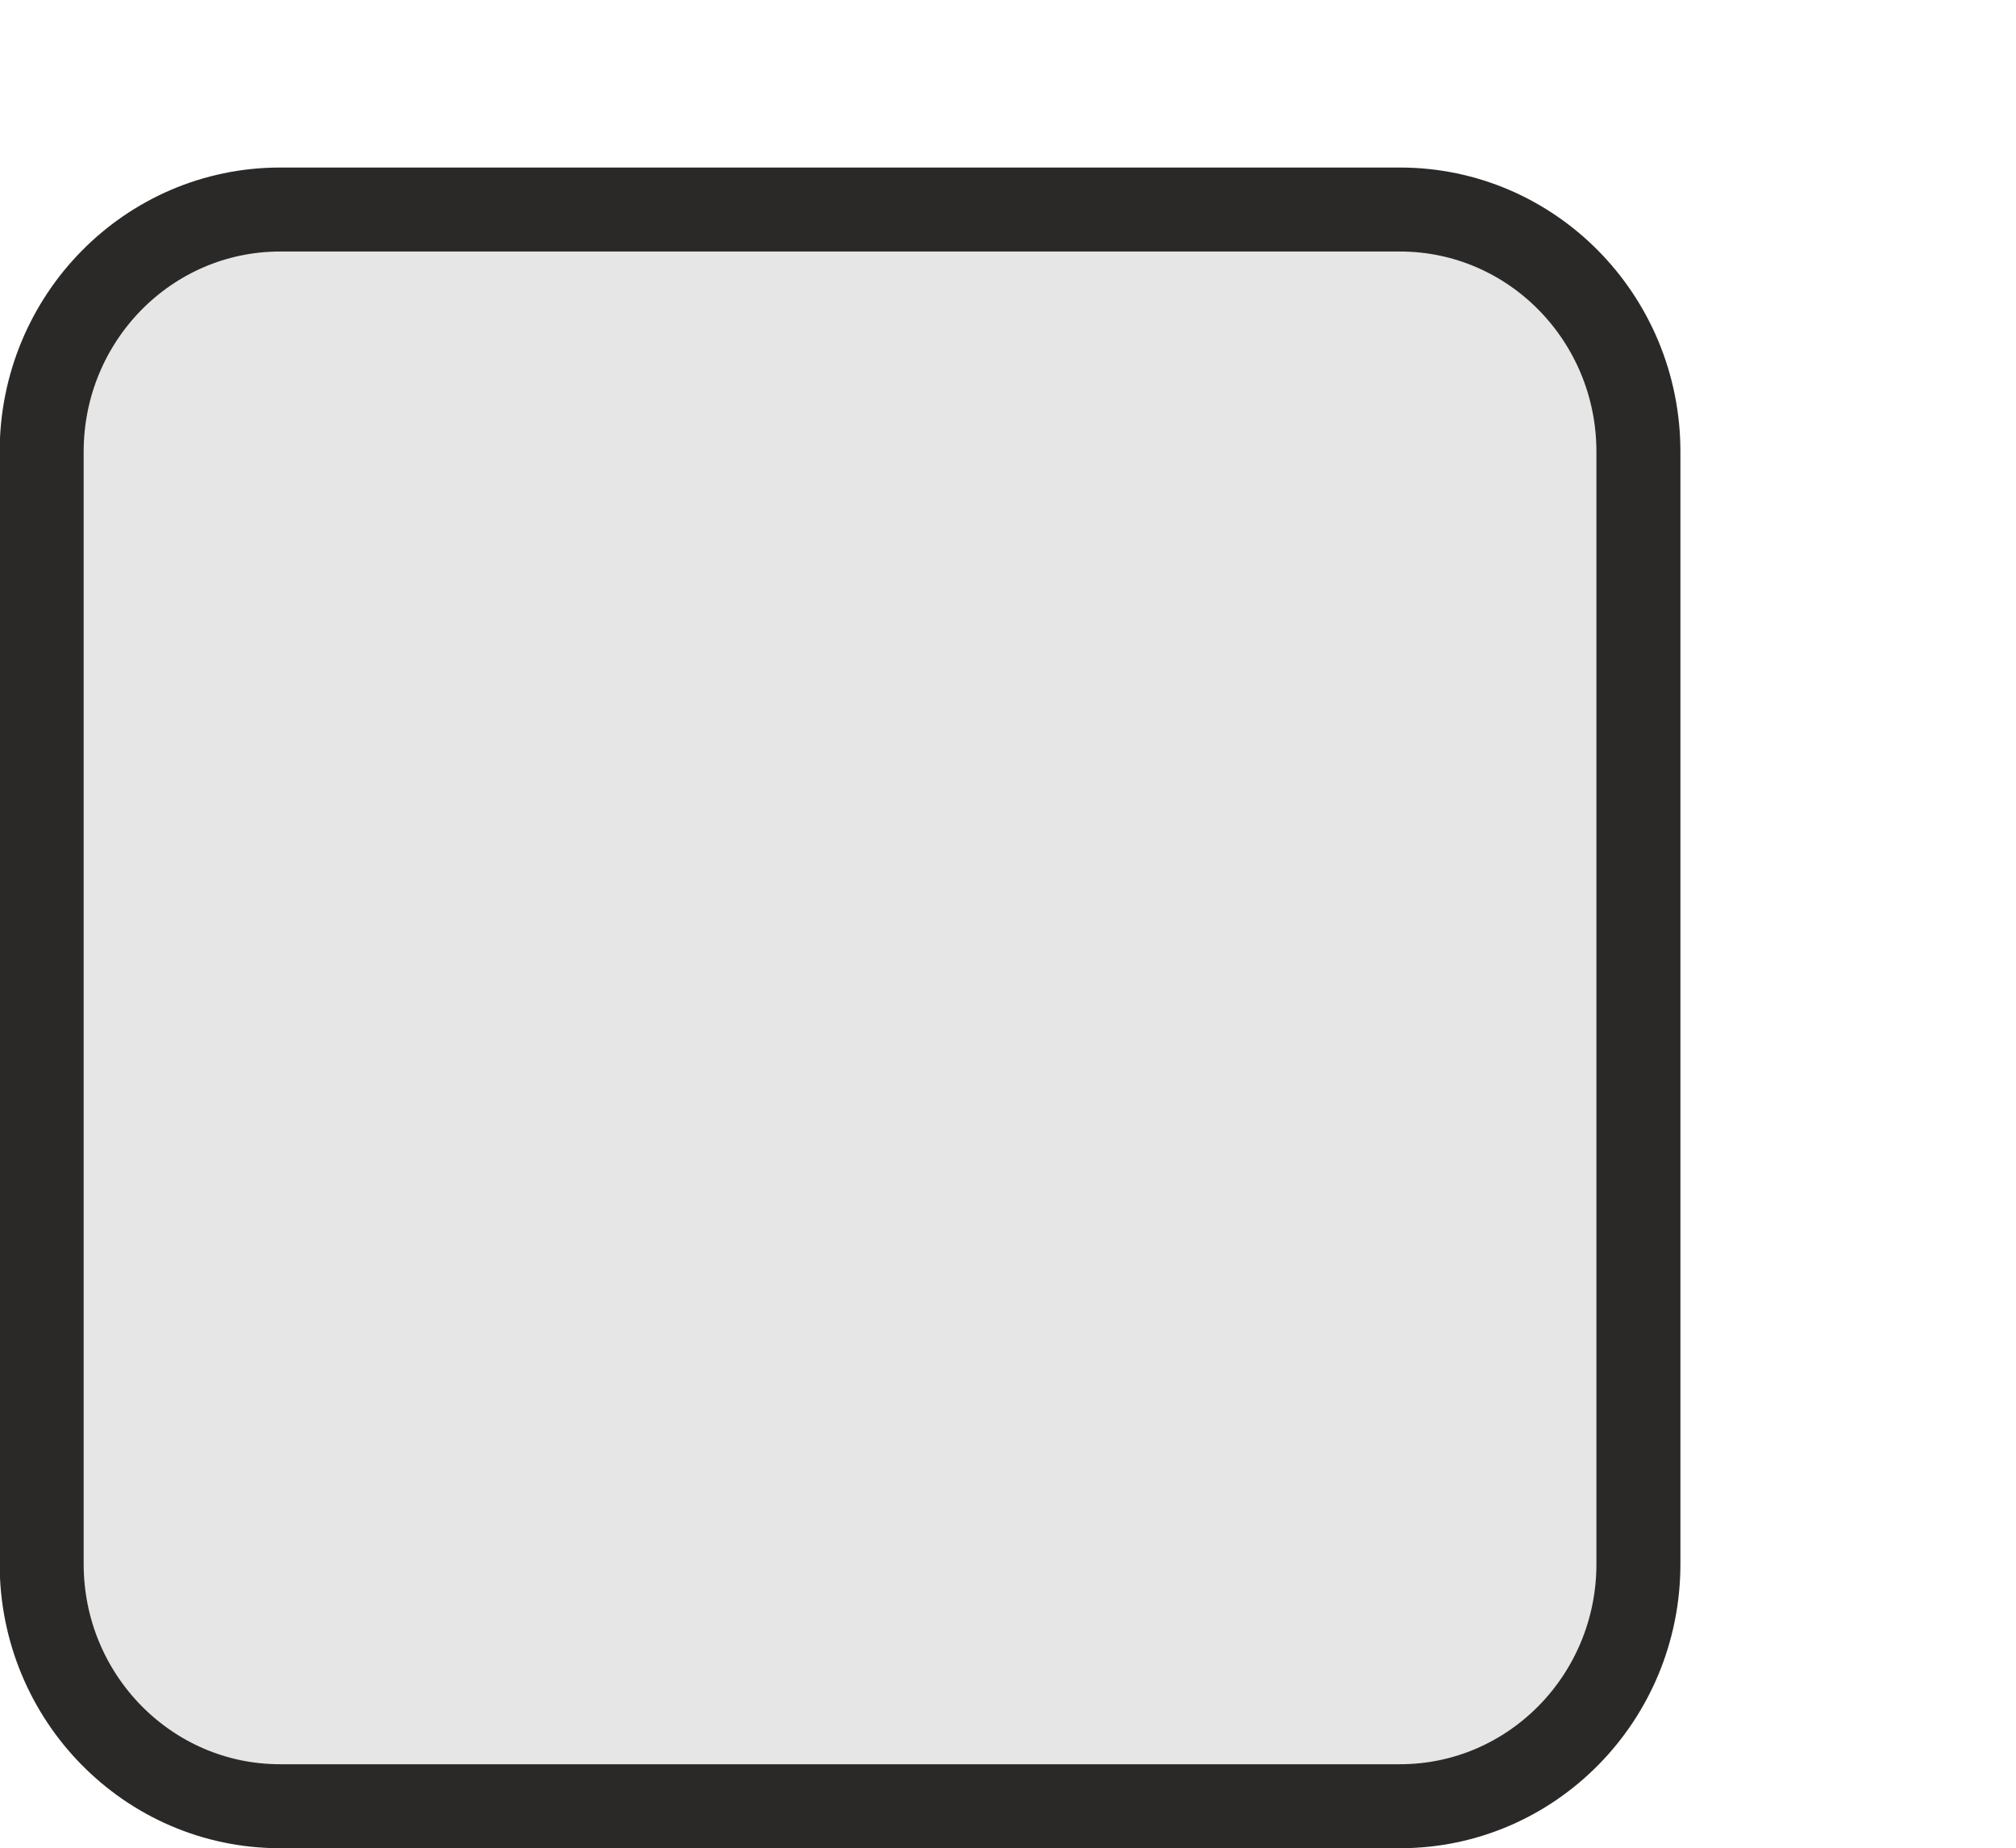
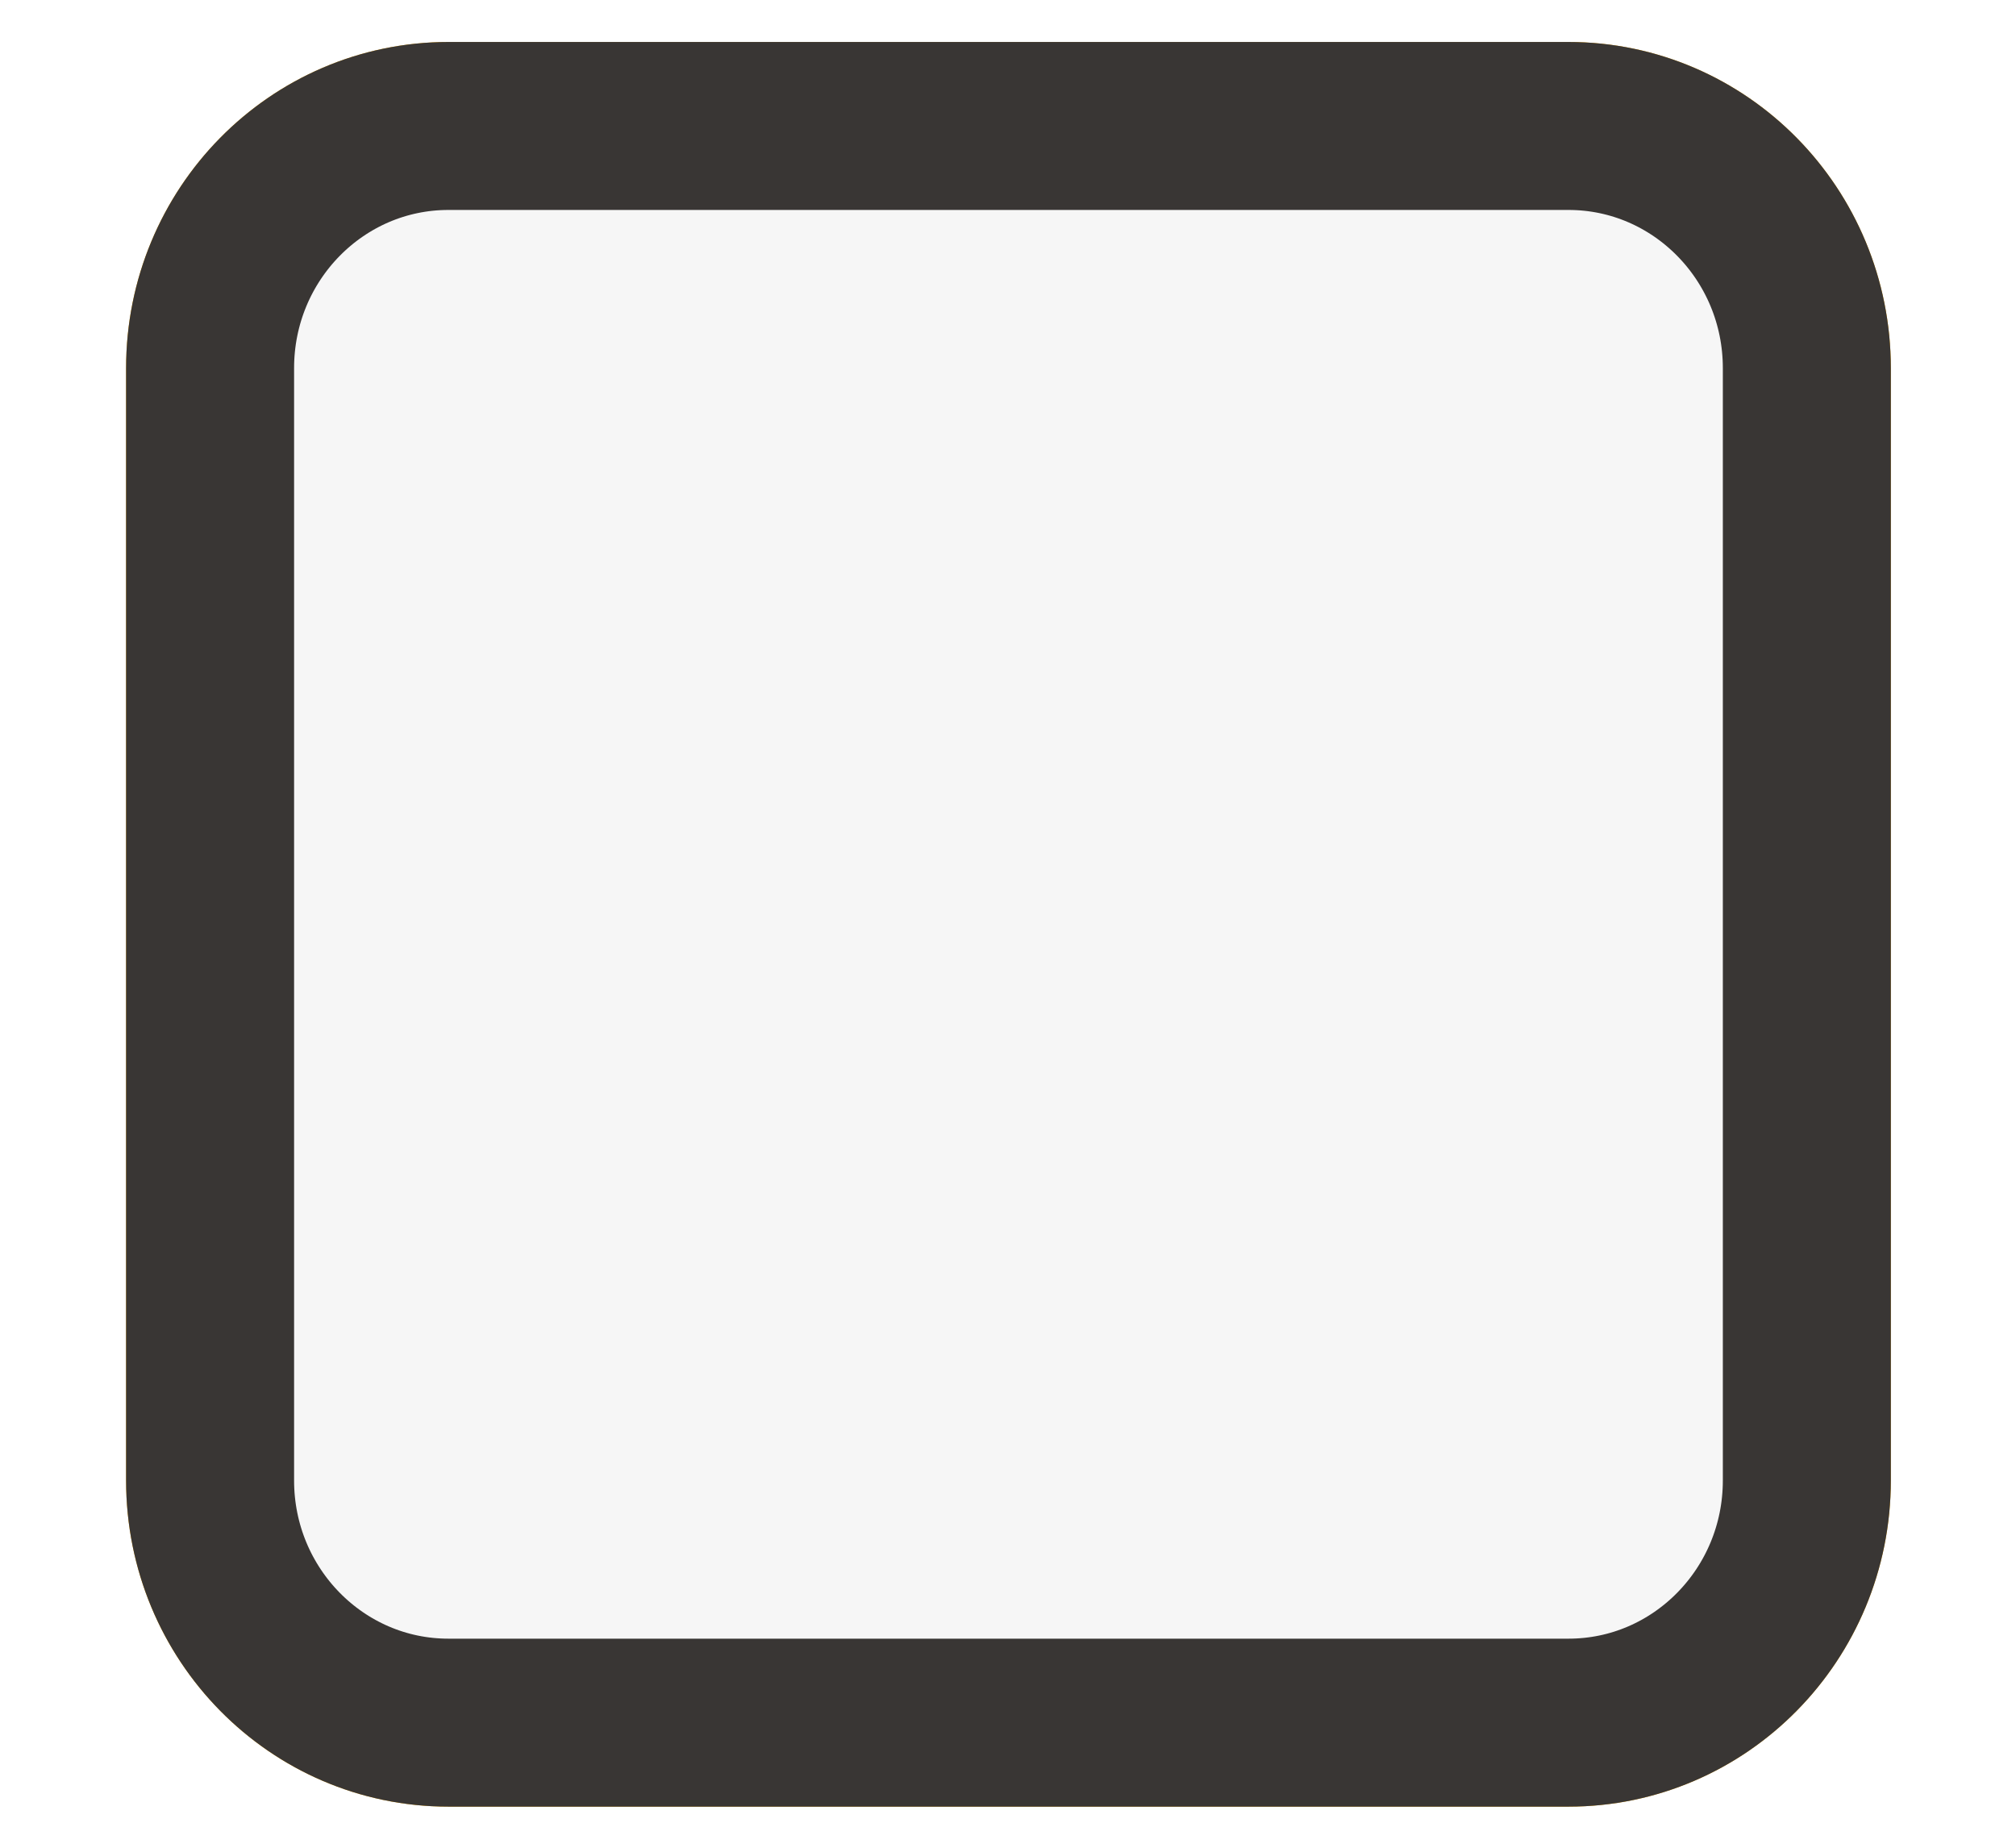
<svg xmlns="http://www.w3.org/2000/svg" xmlns:xlink="http://www.w3.org/1999/xlink" width="24" height="22" id="svg3199" version="1.1">
  <defs id="defs3201">
+     <linearGradient id="linearGradient15404">
+       <stop id="stop15406" offset="0" style="stop-color:#515151;stop-opacity:1" />
+       <stop id="stop15408" offset="1" style="stop-color:#292929;stop-opacity:1" />
+     </linearGradient>
+     <linearGradient xlink:href="#linearGradient5872-5-1" id="linearGradient5891-0-4" gradientUnits="userSpaceOnUse" x1="205.841" y1="246.709" x2="206.748" y2="231.241" />
+     <linearGradient id="linearGradient5872-5-1">
+       <stop style="stop-color:#0b2e52;stop-opacity:1" offset="0" id="stop5874-4-4" />
+       <stop style="stop-color:#1862af;stop-opacity:1" offset="1" id="stop5876-0-5" />
+     </linearGradient>
+     <linearGradient y2="-388.73" x2="-93.031" y1="-396.347" x1="-93.031" gradientTransform="matrix(1.591837,0,0,0.8571429,-256.5612,59.68542)" gradientUnits="userSpaceOnUse" id="linearGradient14219" xlink:href="#linearGradient15404" />
    <linearGradient id="linearGradient10013-4-63-6">
      <stop style="stop-color:#333333;stop-opacity:1;" offset="0" id="stop10015-2-76-1" />
      <stop style="stop-color:#292929;stop-opacity:1" offset="1" id="stop10017-46-15-8" />
    </linearGradient>
    <linearGradient id="linearGradient10597-5">
      <stop style="stop-color:#16191a;stop-opacity:1;" offset="0" id="stop10599-2" />
      <stop style="stop-color:#2b3133;stop-opacity:1" offset="1" id="stop10601-5" />
    </linearGradient>
    <linearGradient y2="-322.164" x2="921.225" y1="-330.051" x1="921.328" gradientTransform="matrix(1.591837,0,0,0.8571429,-1456.546,275.4519)" gradientUnits="userSpaceOnUse" id="linearGradient15374" xlink:href="#linearGradient10013-4-63-6" />
    <linearGradient gradientTransform="translate(-1199.985,216.3805)" y2="-227.08" x2="1203.918" y1="-217.567" x1="1203.918" gradientUnits="userSpaceOnUse" id="linearGradient15376" xlink:href="#linearGradient10597-5" />
    <linearGradient id="linearGradient5581-5-2-4-6-8-7-35-8">
      <stop id="stop5583-0-92-8-0-7-6-5-1" offset="0" style="stop-color:#454c4c;stop-opacity:1;" />
      <stop style="stop-color:#393f3f;stop-opacity:1;" offset="0.4" id="stop5585-4-7-2-7-9-9-92-0" />
      <stop id="stop5587-6-7-2-0-3-1-21-5" offset="1" style="stop-color:#2d3232;stop-opacity:1;" />
    </linearGradient>
  </defs>
  <g id="layer1" transform="translate(-342.5,-521.3622)">
-     <rect ry="2.884" style="color:#000000;display:inline;overflow:visible;visibility:visible;fill:#e6e6e6;fill-opacity:1;stroke:#2b2928;stroke-width:1;stroke-linecap:butt;stroke-linejoin:round;stroke-miterlimit:4;stroke-dasharray:none;stroke-dashoffset:0;stroke-opacity:1;marker:none;enable-background:accumulate" id="rect11803" width="19.009" height="19.011" x="342.996" y="523.857" rx="2.838" />
+     <rect rx="2.838" y="522.862" x="345.001" height="19.011" width="19.009" id="rect11803" style="color:#000000;display:inline;overflow:visible;visibility:visible;fill:#ffad00;fill-opacity:1;stroke:#ffad00;stroke-width:2;stroke-linecap:butt;stroke-linejoin:round;stroke-miterlimit:4;stroke-dasharray:none;stroke-dashoffset:0;stroke-opacity:1;marker:none;enable-background:accumulate" ry="2.884" />
+     <rect rx="2.838" y="522.862" x="345.001" height="19.011" width="19.009" id="rect1187" style="color:#000000;display:inline;overflow:visible;visibility:visible;fill:#f6f6f6;fill-opacity:1;stroke:#393634;stroke-width:2;stroke-linecap:butt;stroke-linejoin:round;stroke-miterlimit:4;stroke-dasharray:none;stroke-dashoffset:0;stroke-opacity:1;marker:none;enable-background:accumulate" ry="2.884" />
    <rect style="color:#000000;fill:none;stroke:none;stroke-width:2;marker:none;visibility:visible;display:inline;overflow:visible;enable-background:accumulate" id="rect17347" width="21.944" height="21.944" x="342.299" y="521.584" />
  </g>
</svg>
